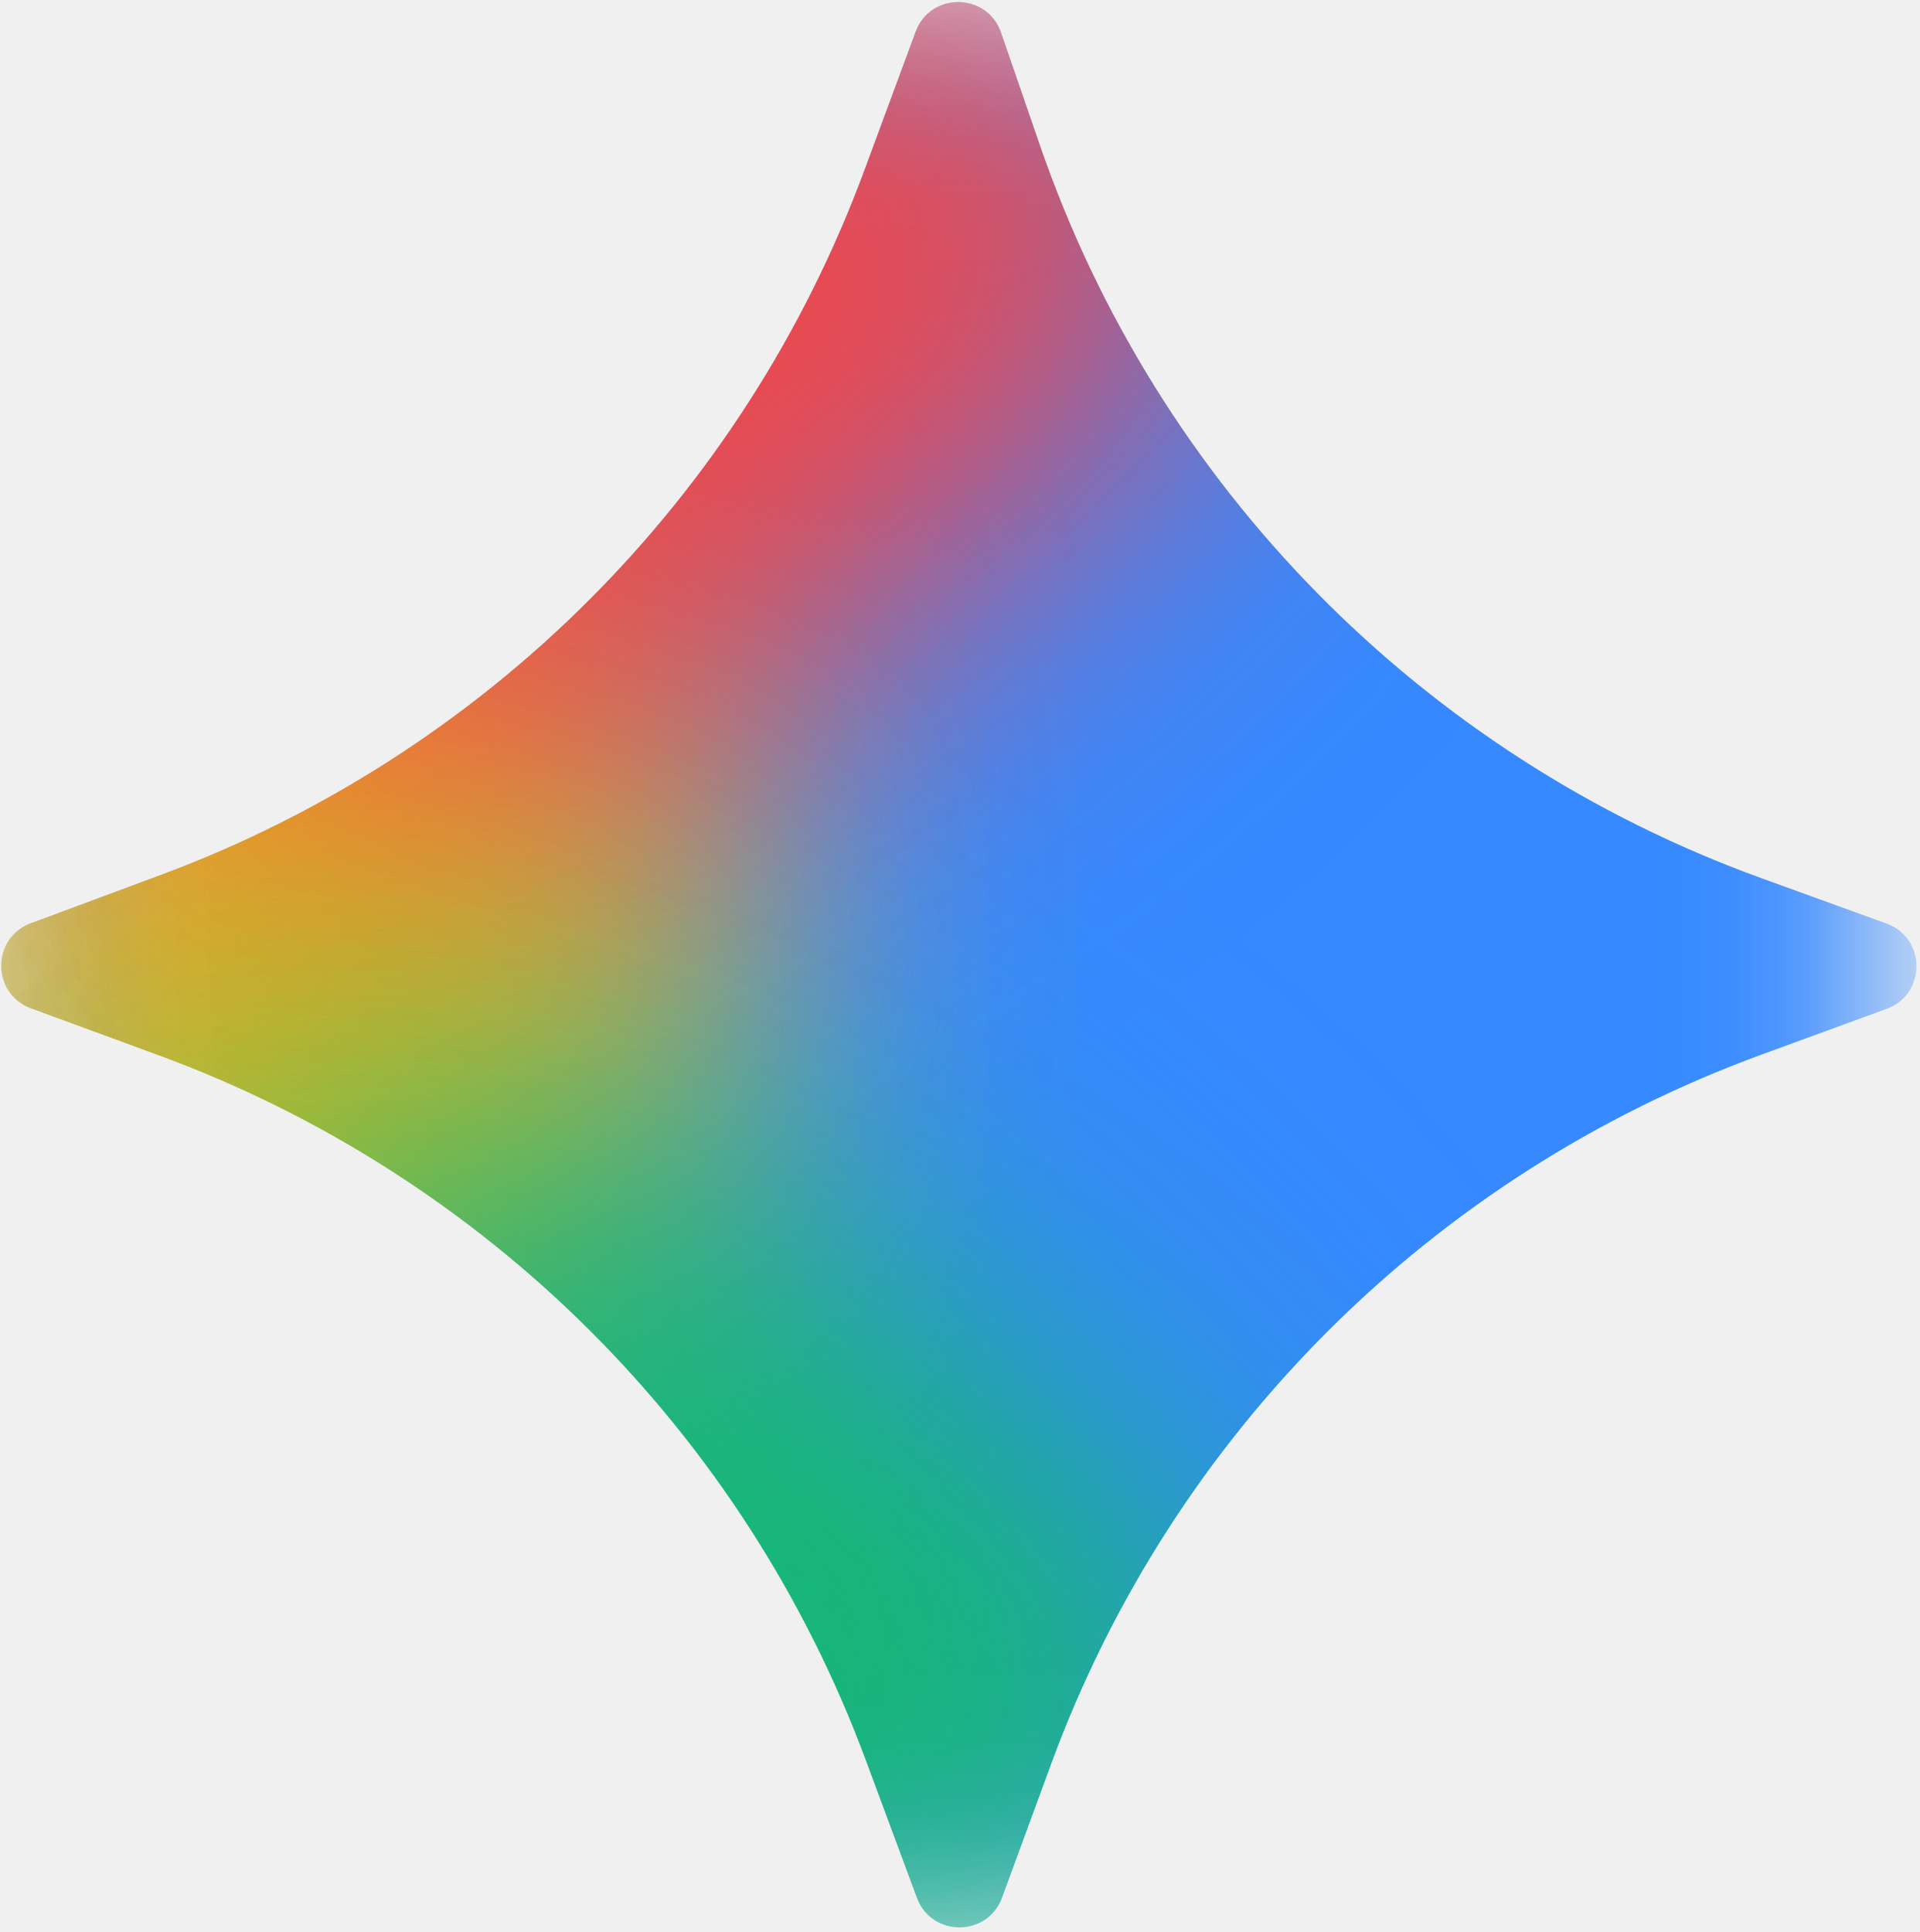
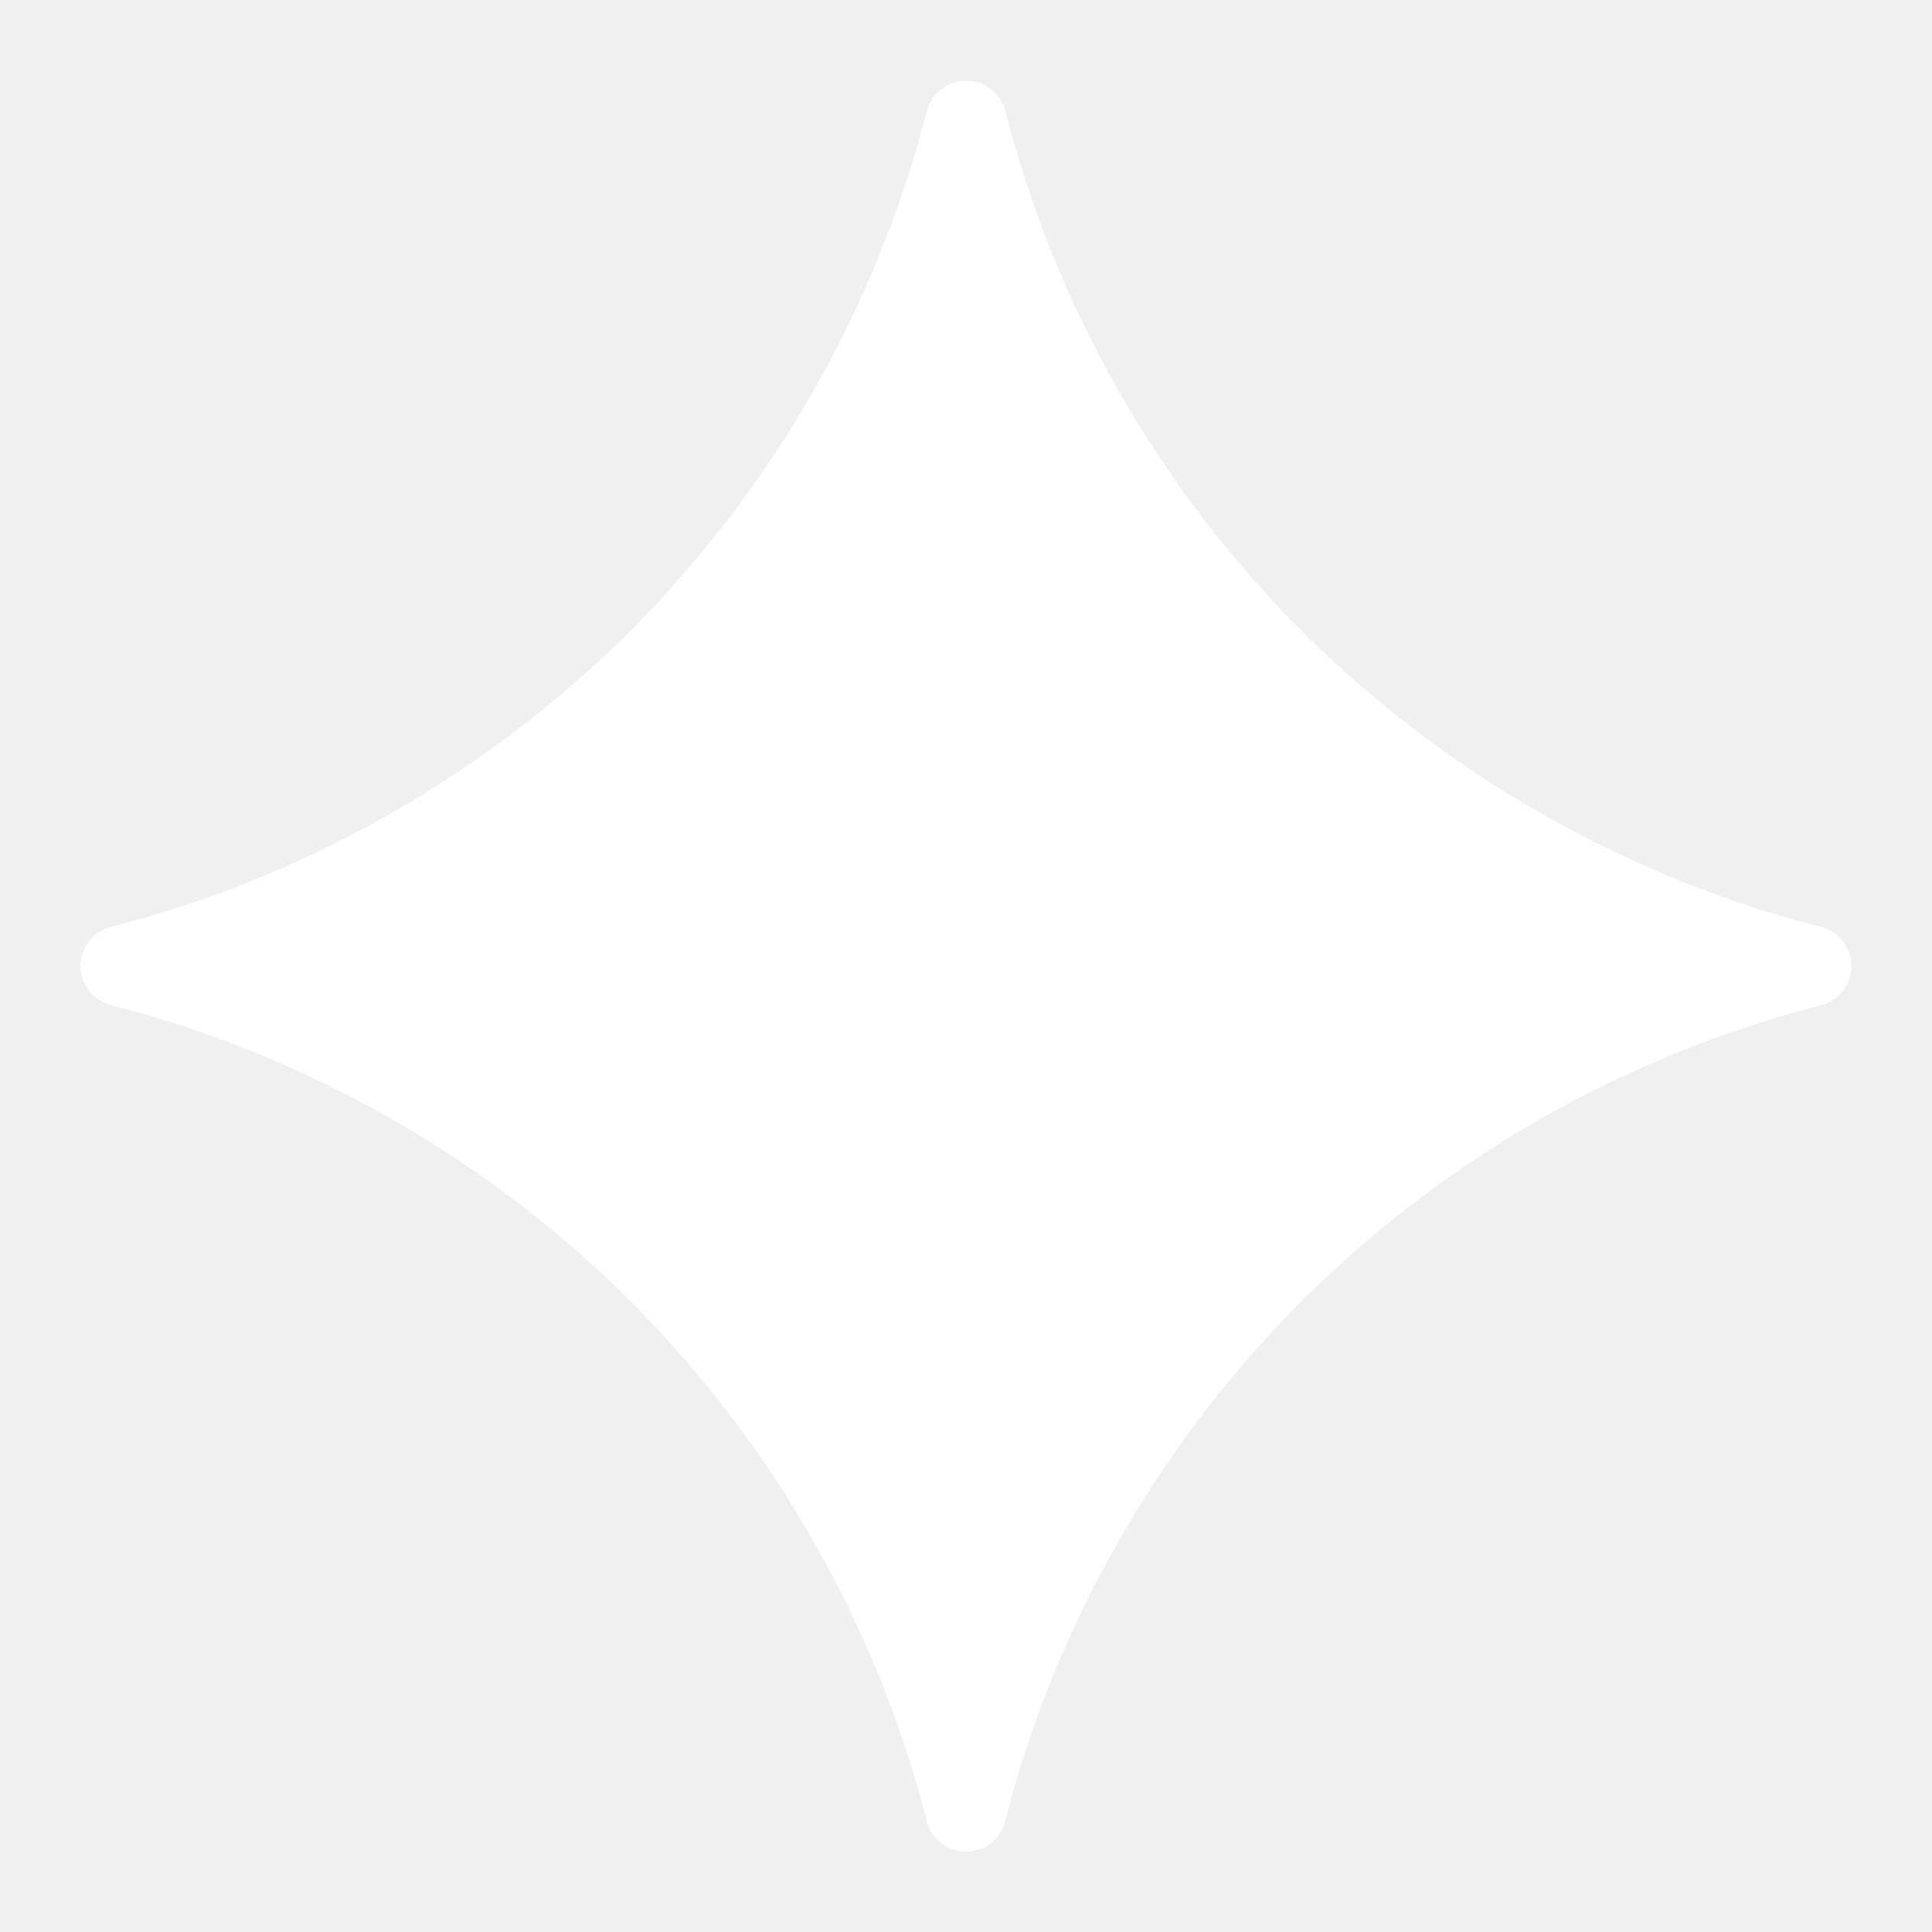
- <svg xmlns="http://www.w3.org/2000/svg" viewBox="0 0 296 298" width="296" height="298" fill="none">
-   <mask id="a" width="296" height="298" x="0" y="0" maskUnits="userSpaceOnUse" style="mask-type:alpha">
-     <path fill="#3186FF" d="M141.201 4.886c2.282-6.17 11.042-6.071 13.184.148l5.985 17.37a184.004 184.004 0 0 0 111.257 113.049l19.304 6.997c6.143 2.227 6.156 10.91.02 13.155l-19.35 7.082a184.001 184.001 0 0 0-109.495 109.385l-7.573 20.629c-2.241 6.105-10.869 6.121-13.133.025l-7.908-21.296a184 184 0 0 0-109.02-108.658l-19.698-7.239c-6.102-2.243-6.118-10.867-.025-13.132l20.083-7.467A183.998 183.998 0 0 0 133.291 26.28l7.91-21.394Z" />
-   </mask>
-   <g mask="url(#a)">
-     <g filter="url(#b)">
-       <ellipse cx="163" cy="149" fill="#3689FF" rx="196" ry="159" />
-     </g>
-     <g filter="url(#c)">
-       <ellipse cx="33.5" cy="142.5" fill="#F6C013" rx="68.5" ry="72.5" />
-     </g>
-     <g filter="url(#d)">
-       <ellipse cx="19.5" cy="148.5" fill="#F6C013" rx="68.5" ry="72.5" />
-     </g>
-     <g filter="url(#e)">
-       <path fill="#FA4340" d="M194 10.5C172 82.5 65.5 134.333 22.5 135L144-66l50 76.5Z" />
-     </g>
-     <g filter="url(#f)">
-       <path fill="#FA4340" d="M190.5-12.5C168.5 59.5 62 111.333 19 112L140.5-89l50 76.5Z" />
-     </g>
-     <g filter="url(#g)">
-       <path fill="#14BB69" d="M194.5 279.5C172.5 207.5 66 155.667 23 155l121.5 201 50-76.5Z" />
-     </g>
-     <g filter="url(#h)">
-       <path fill="#14BB69" d="M196.5 320.5C174.5 248.5 68 196.667 25 196l121.5 201 50-76.5Z" />
-     </g>
-   </g>
-   <defs>
-     <filter id="b" width="464" height="390" x="-69" y="-46" color-interpolation-filters="sRGB" filterUnits="userSpaceOnUse">
-       <feFlood flood-opacity="0" result="BackgroundImageFix" />
-       <feBlend in="SourceGraphic" in2="BackgroundImageFix" result="shape" />
-       <feGaussianBlur result="effect1_foregroundBlur_69_17998" stdDeviation="18" />
-     </filter>
-     <filter id="c" width="265" height="273" x="-99" y="6" color-interpolation-filters="sRGB" filterUnits="userSpaceOnUse">
-       <feFlood flood-opacity="0" result="BackgroundImageFix" />
-       <feBlend in="SourceGraphic" in2="BackgroundImageFix" result="shape" />
-       <feGaussianBlur result="effect1_foregroundBlur_69_17998" stdDeviation="32" />
-     </filter>
-     <filter id="d" width="265" height="273" x="-113" y="12" color-interpolation-filters="sRGB" filterUnits="userSpaceOnUse">
-       <feFlood flood-opacity="0" result="BackgroundImageFix" />
-       <feBlend in="SourceGraphic" in2="BackgroundImageFix" result="shape" />
-       <feGaussianBlur result="effect1_foregroundBlur_69_17998" stdDeviation="32" />
-     </filter>
-     <filter id="e" width="299.5" height="329" x="-41.5" y="-130" color-interpolation-filters="sRGB" filterUnits="userSpaceOnUse">
-       <feFlood flood-opacity="0" result="BackgroundImageFix" />
-       <feBlend in="SourceGraphic" in2="BackgroundImageFix" result="shape" />
-       <feGaussianBlur result="effect1_foregroundBlur_69_17998" stdDeviation="32" />
-     </filter>
-     <filter id="f" width="299.5" height="329" x="-45" y="-153" color-interpolation-filters="sRGB" filterUnits="userSpaceOnUse">
-       <feFlood flood-opacity="0" result="BackgroundImageFix" />
-       <feBlend in="SourceGraphic" in2="BackgroundImageFix" result="shape" />
-       <feGaussianBlur result="effect1_foregroundBlur_69_17998" stdDeviation="32" />
-     </filter>
-     <filter id="g" width="299.5" height="329" x="-41" y="91" color-interpolation-filters="sRGB" filterUnits="userSpaceOnUse">
-       <feFlood flood-opacity="0" result="BackgroundImageFix" />
-       <feBlend in="SourceGraphic" in2="BackgroundImageFix" result="shape" />
-       <feGaussianBlur result="effect1_foregroundBlur_69_17998" stdDeviation="32" />
-     </filter>
-     <filter id="h" width="299.5" height="329" x="-39" y="132" color-interpolation-filters="sRGB" filterUnits="userSpaceOnUse">
-       <feFlood flood-opacity="0" result="BackgroundImageFix" />
-       <feBlend in="SourceGraphic" in2="BackgroundImageFix" result="shape" />
-       <feGaussianBlur result="effect1_foregroundBlur_69_17998" stdDeviation="32" />
-     </filter>
-   </defs>
+ <svg xmlns="http://www.w3.org/2000/svg" fill="#fff" fill-rule="evenodd" height="1em" style="flex:none;line-height:1" viewBox="0 0 24 24" width="1em">
+   <path d="M20.616 10.835a14.147 14.147 0 01-4.45-3.001 14.111 14.111 0 01-3.678-6.452.503.503 0 00-.975 0 14.134 14.134 0 01-3.679 6.452 14.155 14.155 0 01-4.45 3.001c-.65.28-1.318.505-2.002.678a.502.502 0 000 .975c.684.172 1.35.397 2.002.677a14.147 14.147 0 014.45 3.001 14.112 14.112 0 013.679 6.453.502.502 0 00.975 0c.172-.685.397-1.351.677-2.003a14.145 14.145 0 013.001-4.45 14.113 14.113 0 016.453-3.678.503.503 0 000-.975 13.245 13.245 0 01-2.003-.678z" />
</svg>
